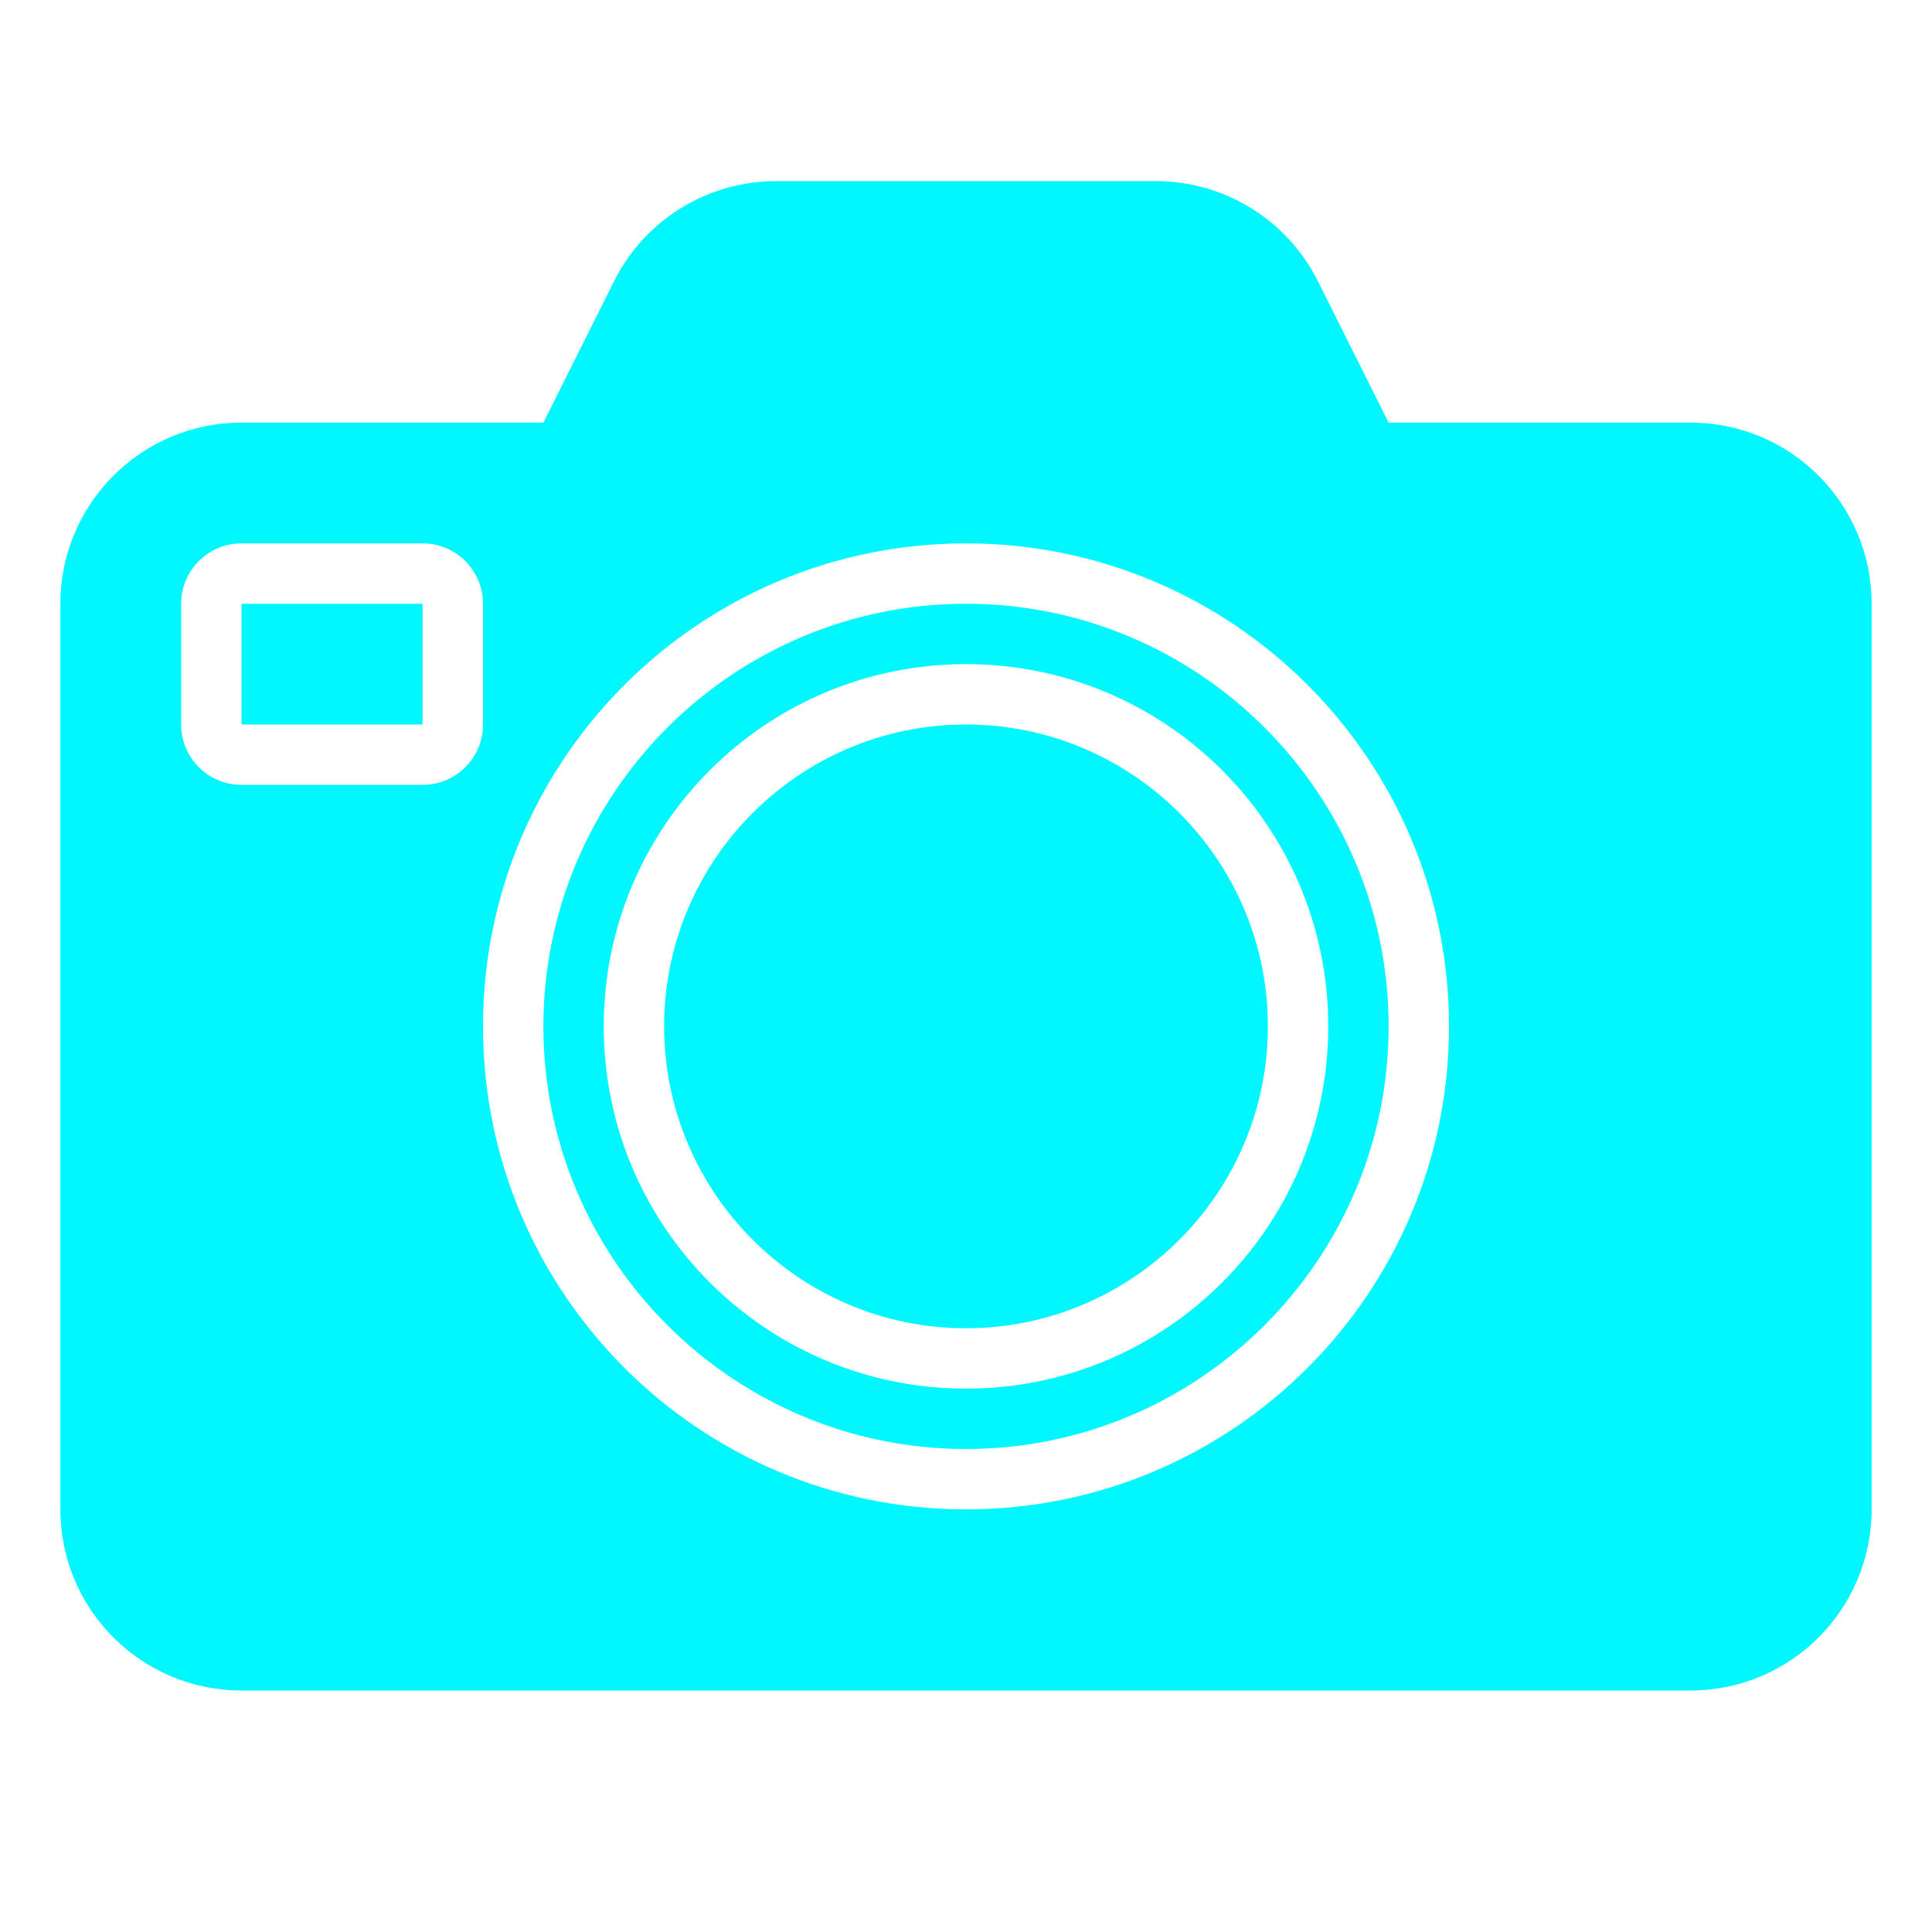
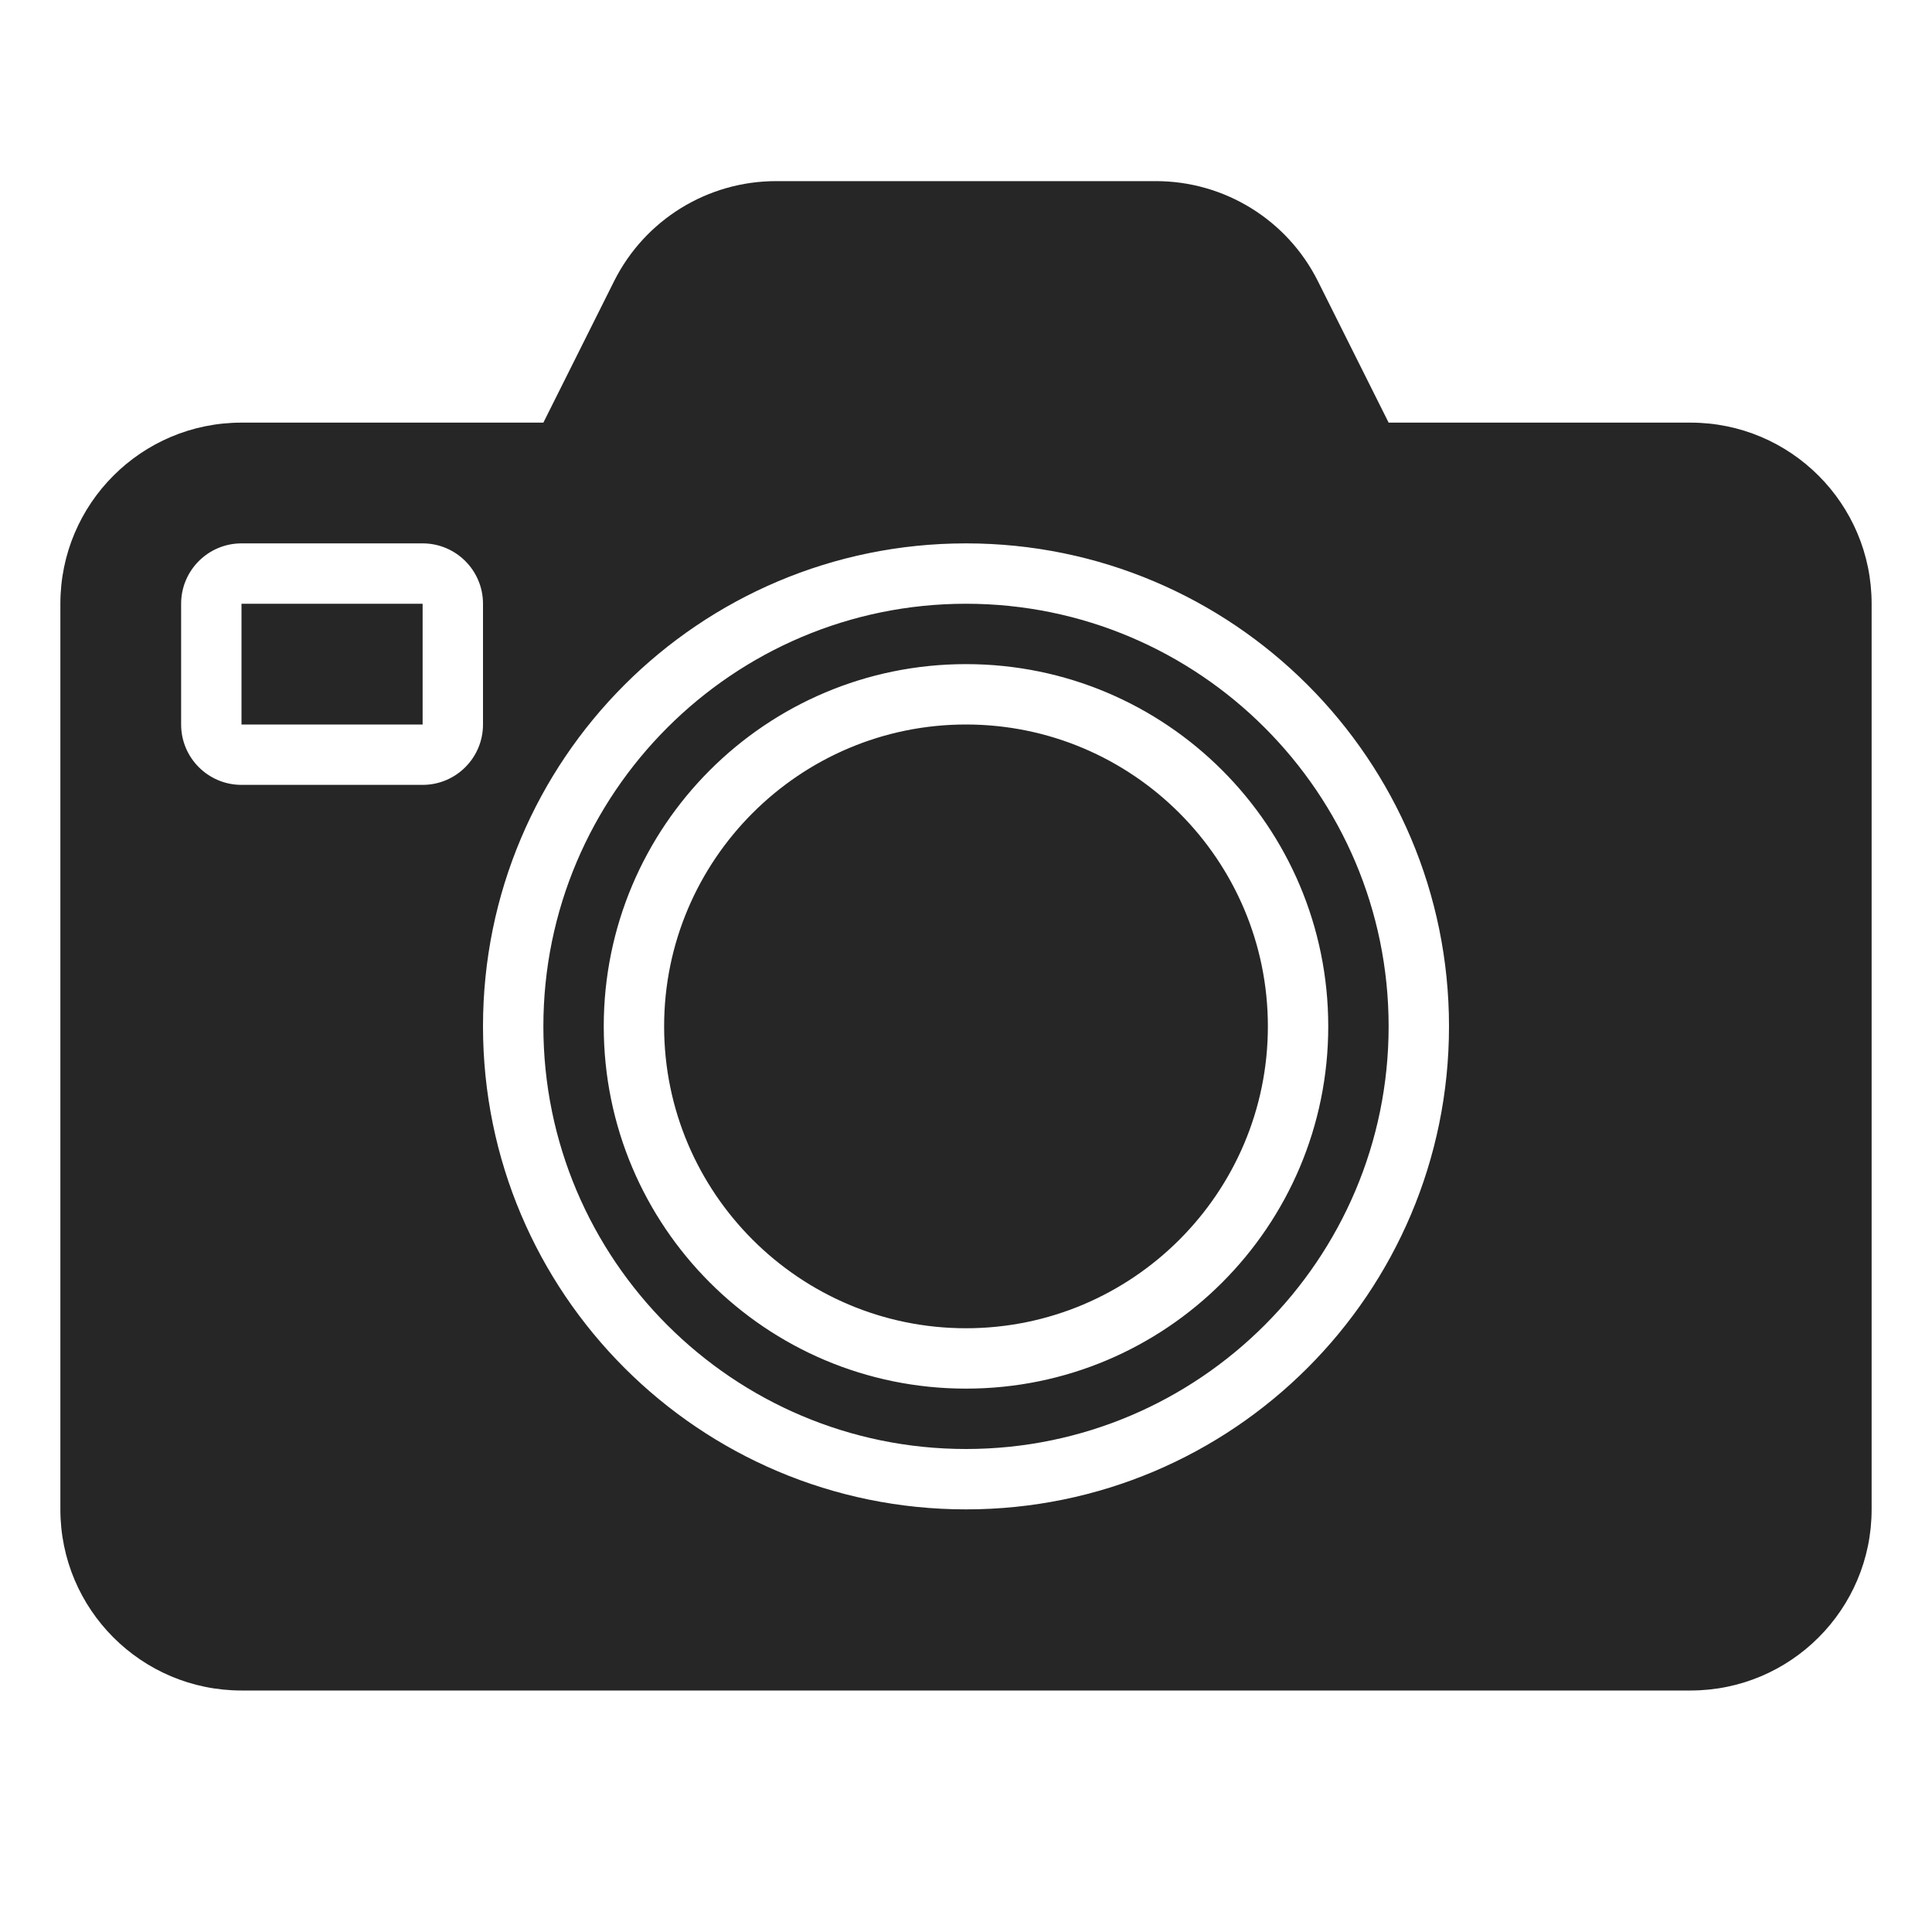
<svg xmlns="http://www.w3.org/2000/svg" version="1.1" id="Uploaded to svgrepo.com" width="800px" height="800px" viewBox="0 0 32 32" xml:space="preserve">
  <style type="text/css">
- 	.stone_een{fill:#00f7fe;}
- 	.st0{fill:#0B1719;}
+ 	.stone_een{fill:#262626;}
+ 	.st0{fill:#262626;}
</style>
  <path class="stone_een" d="M21,17c0,2.757-2.243,5-5,5s-5-2.243-5-5s2.243-5,5-5S21,14.243,21,17z M4,12h3v-2H4V12z M23,17  c0,3.86-3.14,7-7,7s-7-3.14-7-7s3.14-7,7-7S23,13.14,23,17z M22,17c0-3.314-2.686-6-6-6s-6,2.686-6,6s2.686,6,6,6S22,20.314,22,17z   M31,10v15c0,1.657-1.343,3-3,3H4c-1.657,0-3-1.343-3-3V10c0-1.657,1.343-3,3-3h5l1.171-2.342C10.679,3.642,11.718,3,12.854,3h6.292  c1.136,0,2.175,0.642,2.683,1.658L23,7h5C29.657,7,31,8.343,31,10z M8,12v-2c0-0.552-0.448-1-1-1H4c-0.552,0-1,0.448-1,1v2  c0,0.552,0.448,1,1,1h3C7.552,13,8,12.552,8,12z M24,17c0-4.418-3.582-8-8-8s-8,3.582-8,8s3.582,8,8,8S24,21.418,24,17z" />
</svg>
